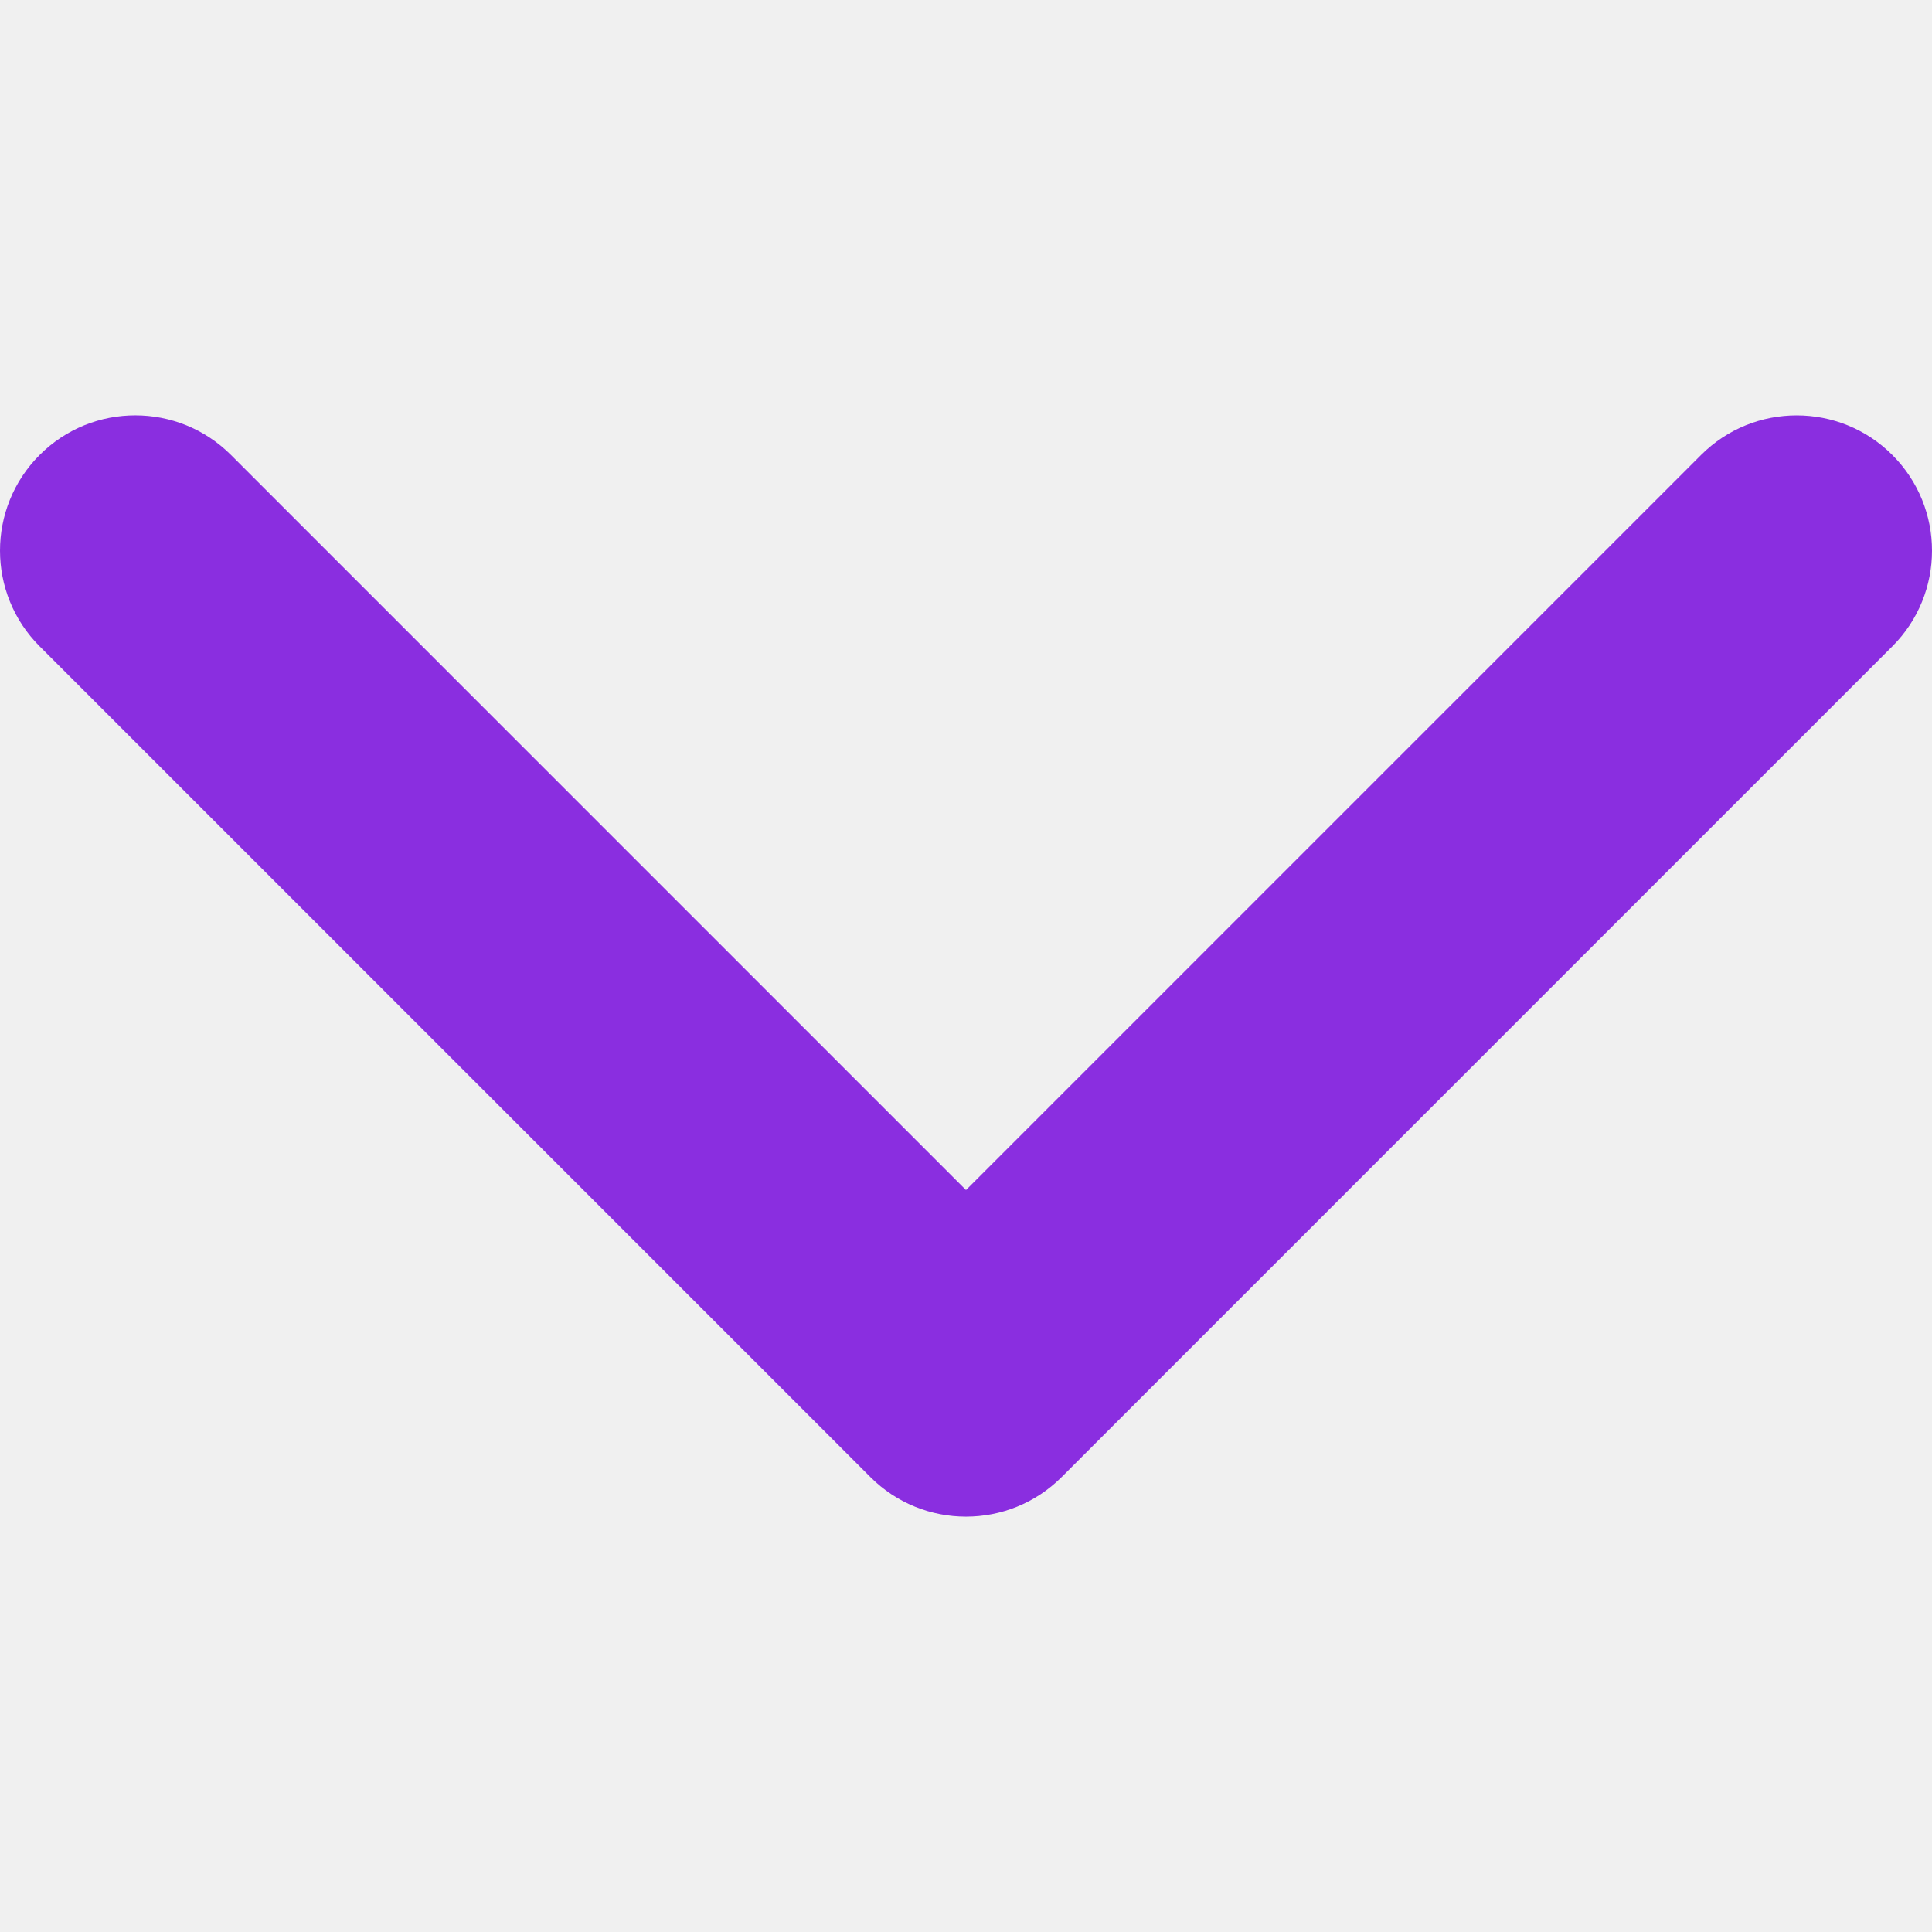
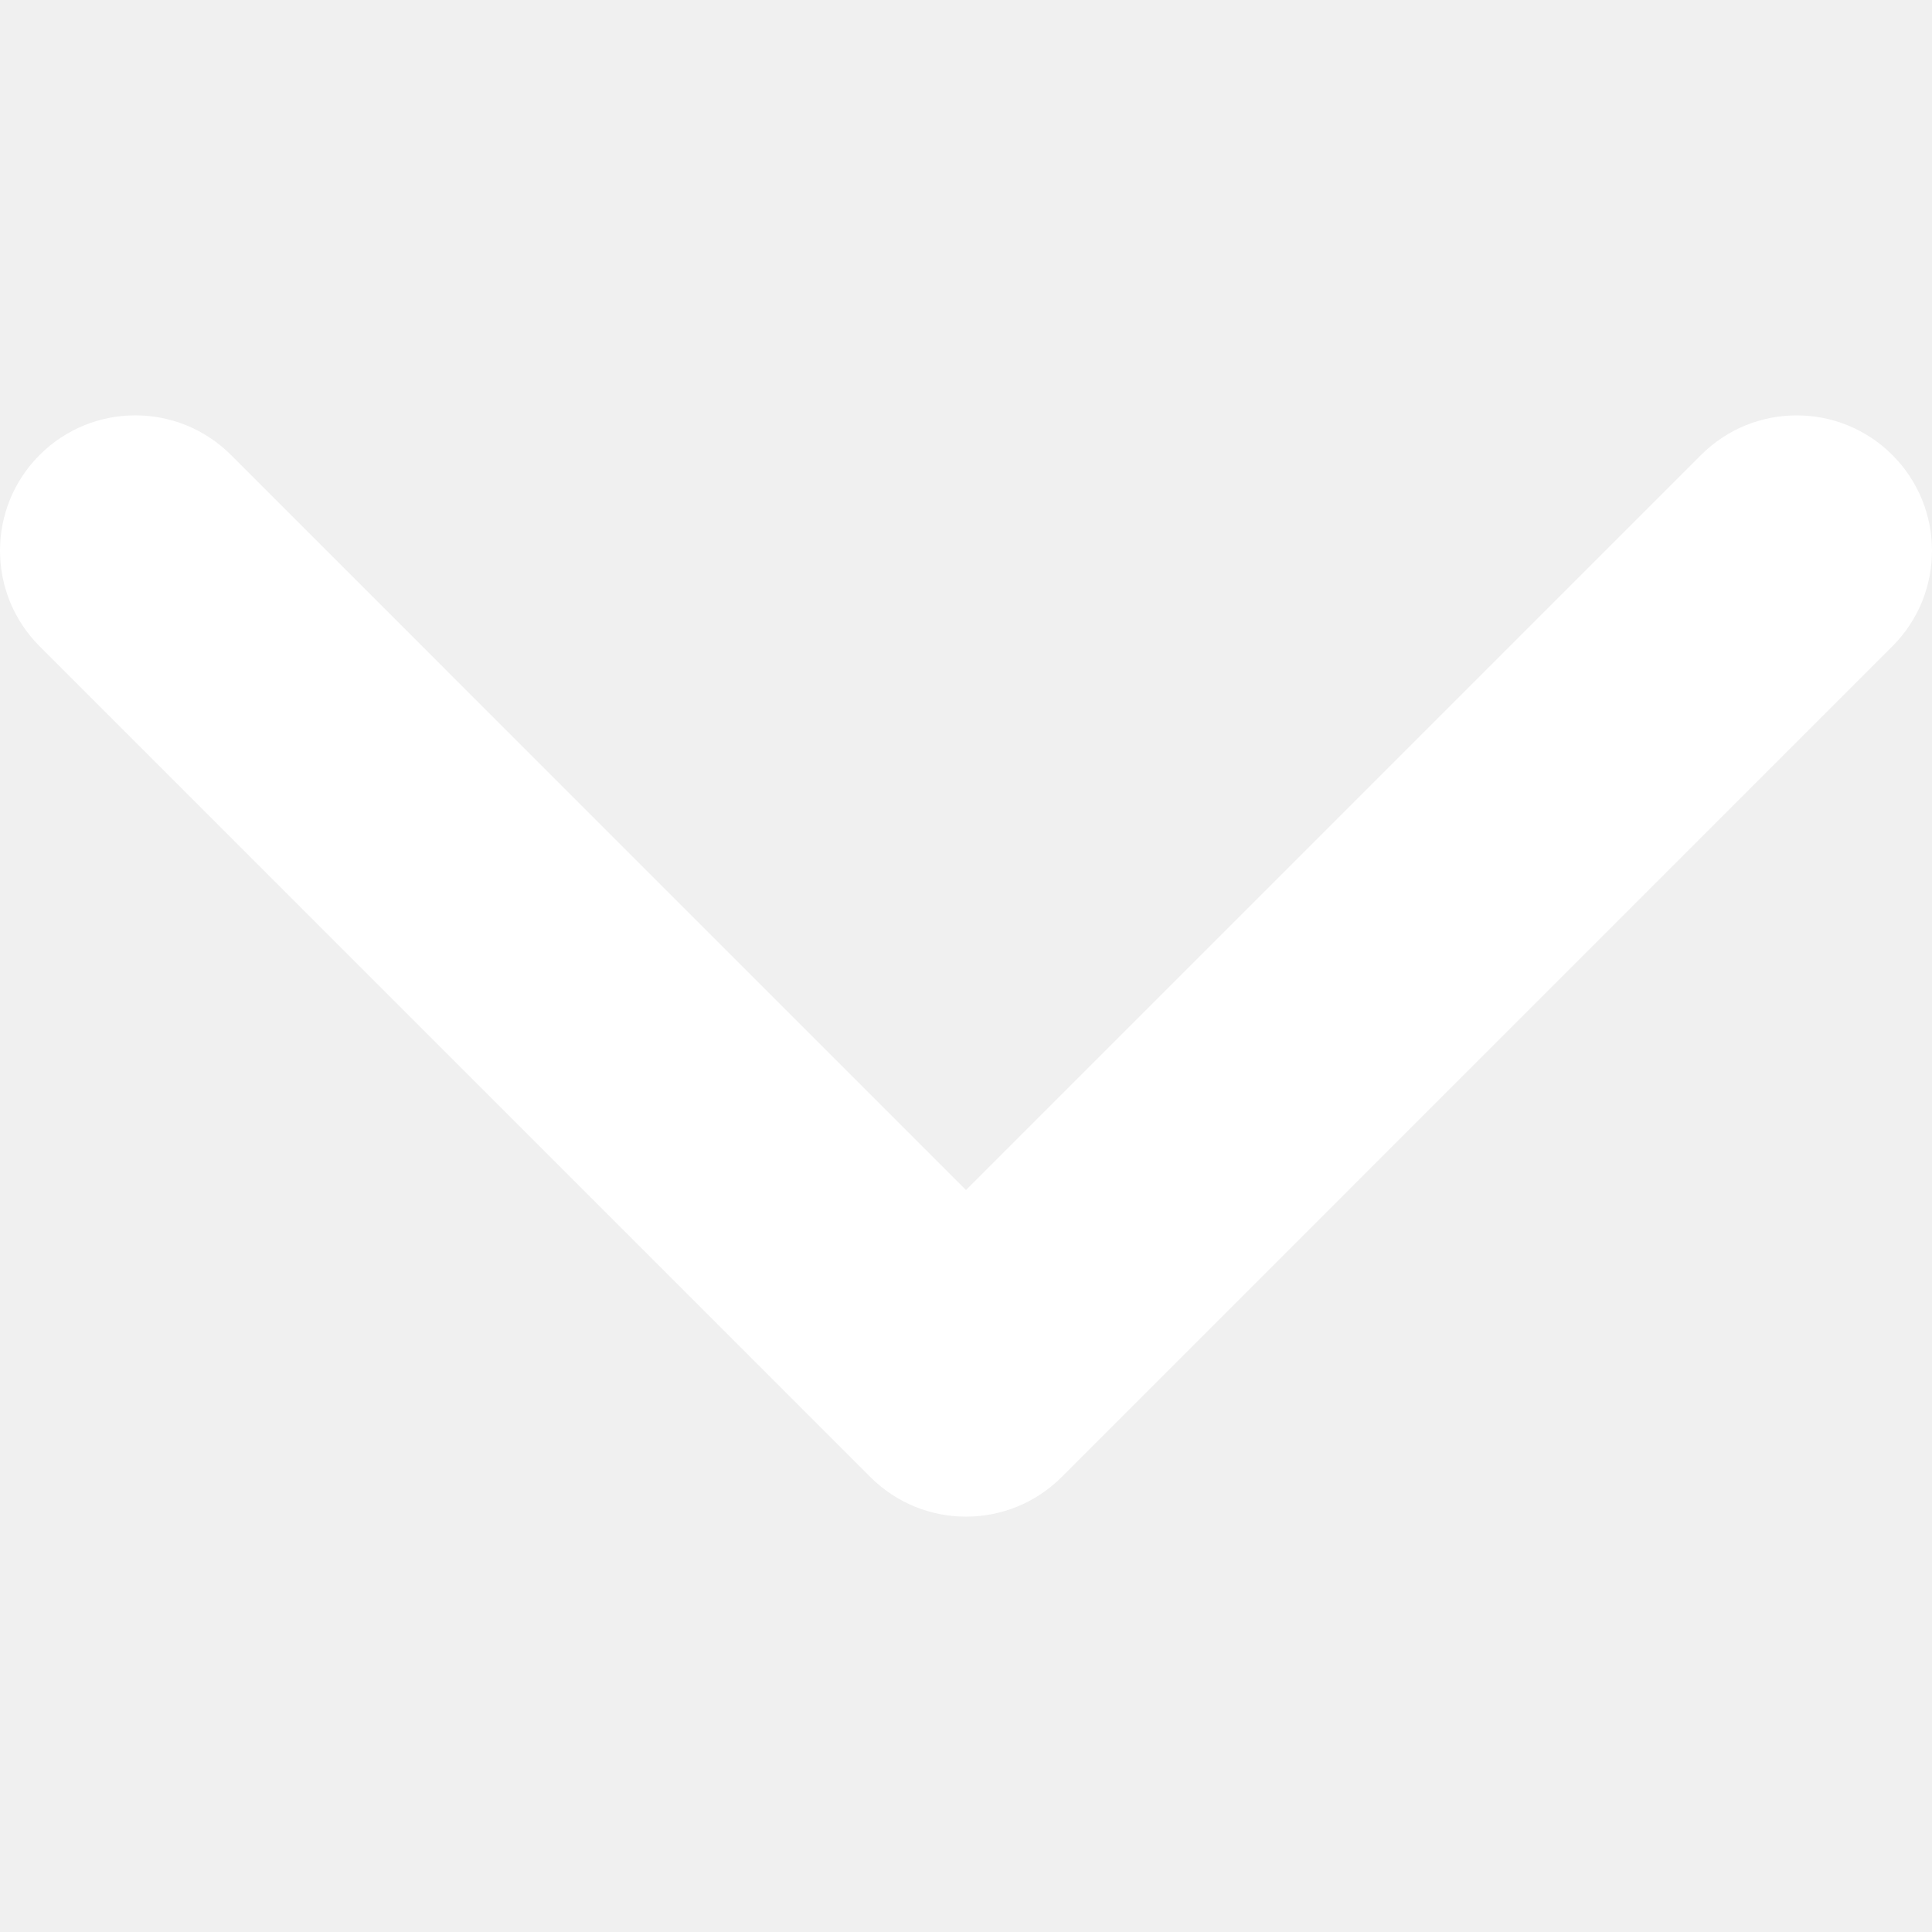
<svg xmlns="http://www.w3.org/2000/svg" version="1.1" width="512" height="512" x="0" y="0" viewBox="0 0 451.847 451.847" style="enable-background:new 0 0 512 512" xml:space="preserve" class="">
  <g>
    <g>
-       <path d="M225.923,354.706c-8.098,0-16.195-3.092-22.369-9.263L9.27,151.157c-12.359-12.359-12.359-32.397,0-44.751   c12.354-12.354,32.388-12.354,44.748,0l171.905,171.915l171.906-171.909c12.359-12.354,32.391-12.354,44.744,0   c12.365,12.354,12.365,32.392,0,44.751L248.292,345.449C242.115,351.621,234.018,354.706,225.923,354.706z" fill="#882bdffb" data-original="#000000" style="" class="" />
+       <path d="M225.923,354.706c-8.098,0-16.195-3.092-22.369-9.263L9.27,151.157c-12.359-12.359-12.359-32.397,0-44.751   c12.354-12.354,32.388-12.354,44.748,0l171.905,171.915l171.906-171.909c12.359-12.354,32.391-12.354,44.744,0   c12.365,12.354,12.365,32.392,0,44.751L248.292,345.449C242.115,351.621,234.018,354.706,225.923,354.706z" fill="#ffffff" data-original="#000000" style="" class="" />
    </g>
    <g>
</g>
    <g>
</g>
    <g>
</g>
    <g>
</g>
    <g>
</g>
    <g>
</g>
    <g>
</g>
    <g>
</g>
    <g>
</g>
    <g>
</g>
    <g>
</g>
    <g>
</g>
    <g>
</g>
    <g>
</g>
    <g>
</g>
  </g>
</svg>
